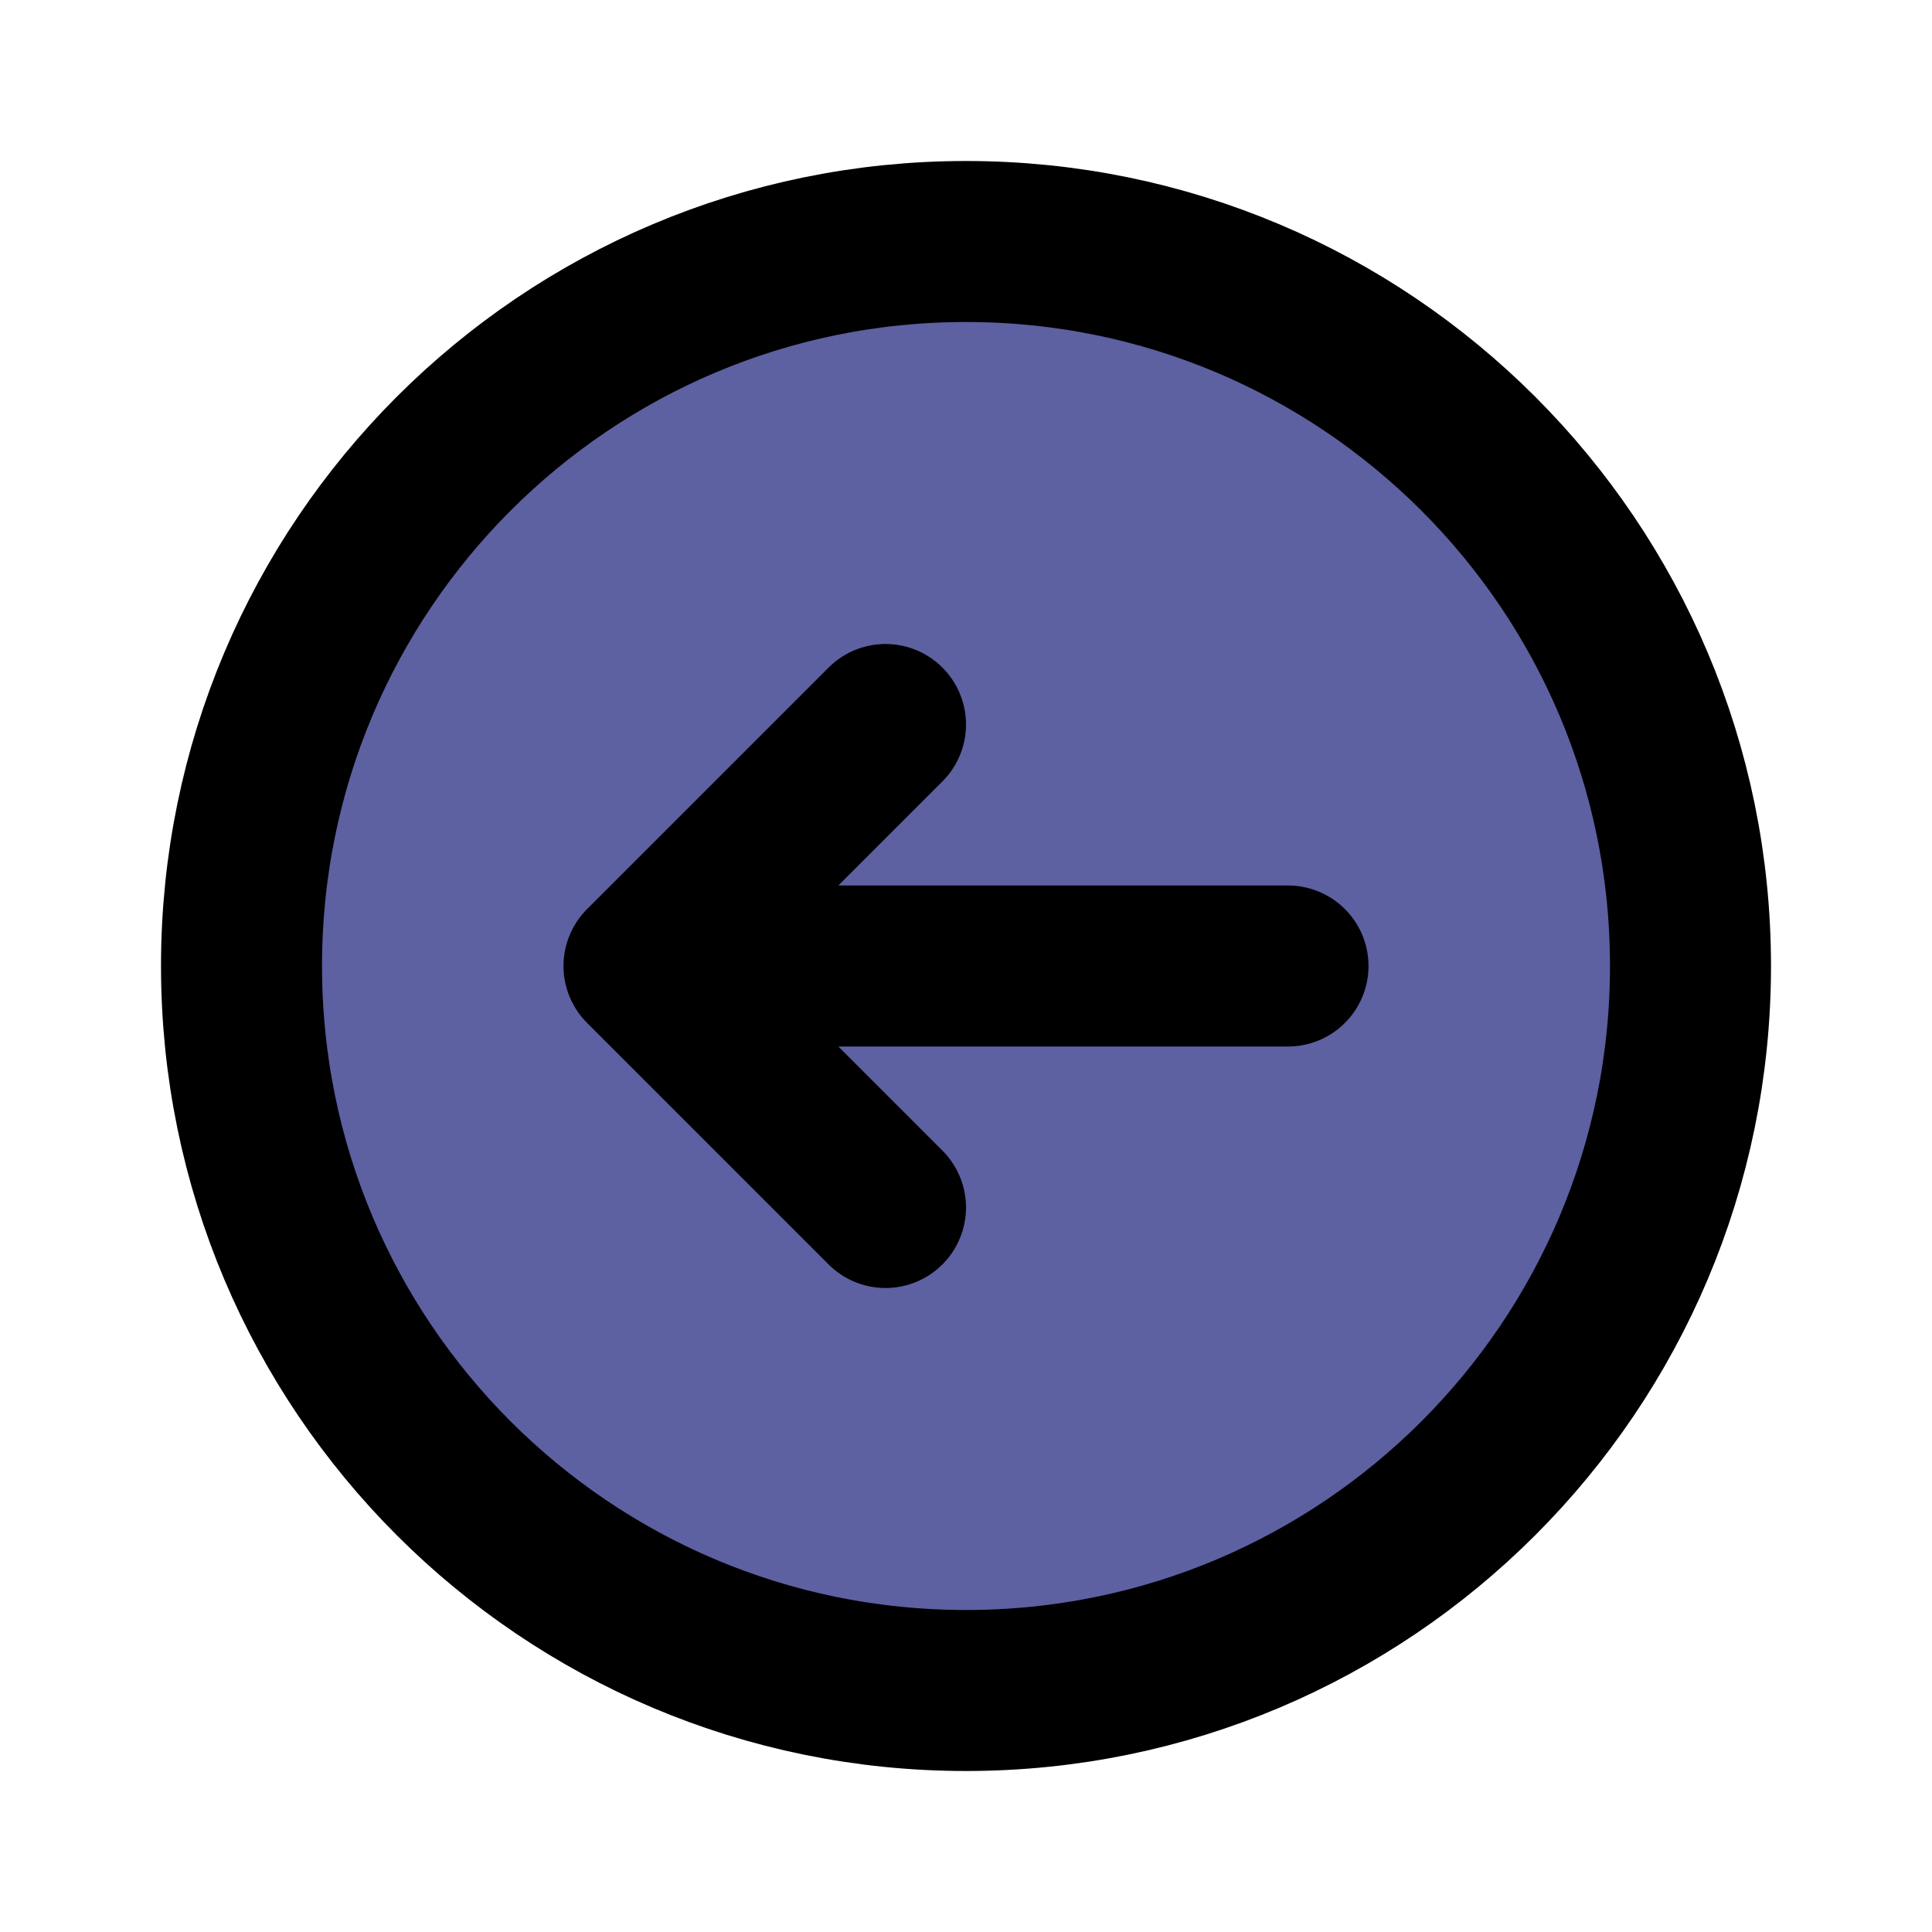
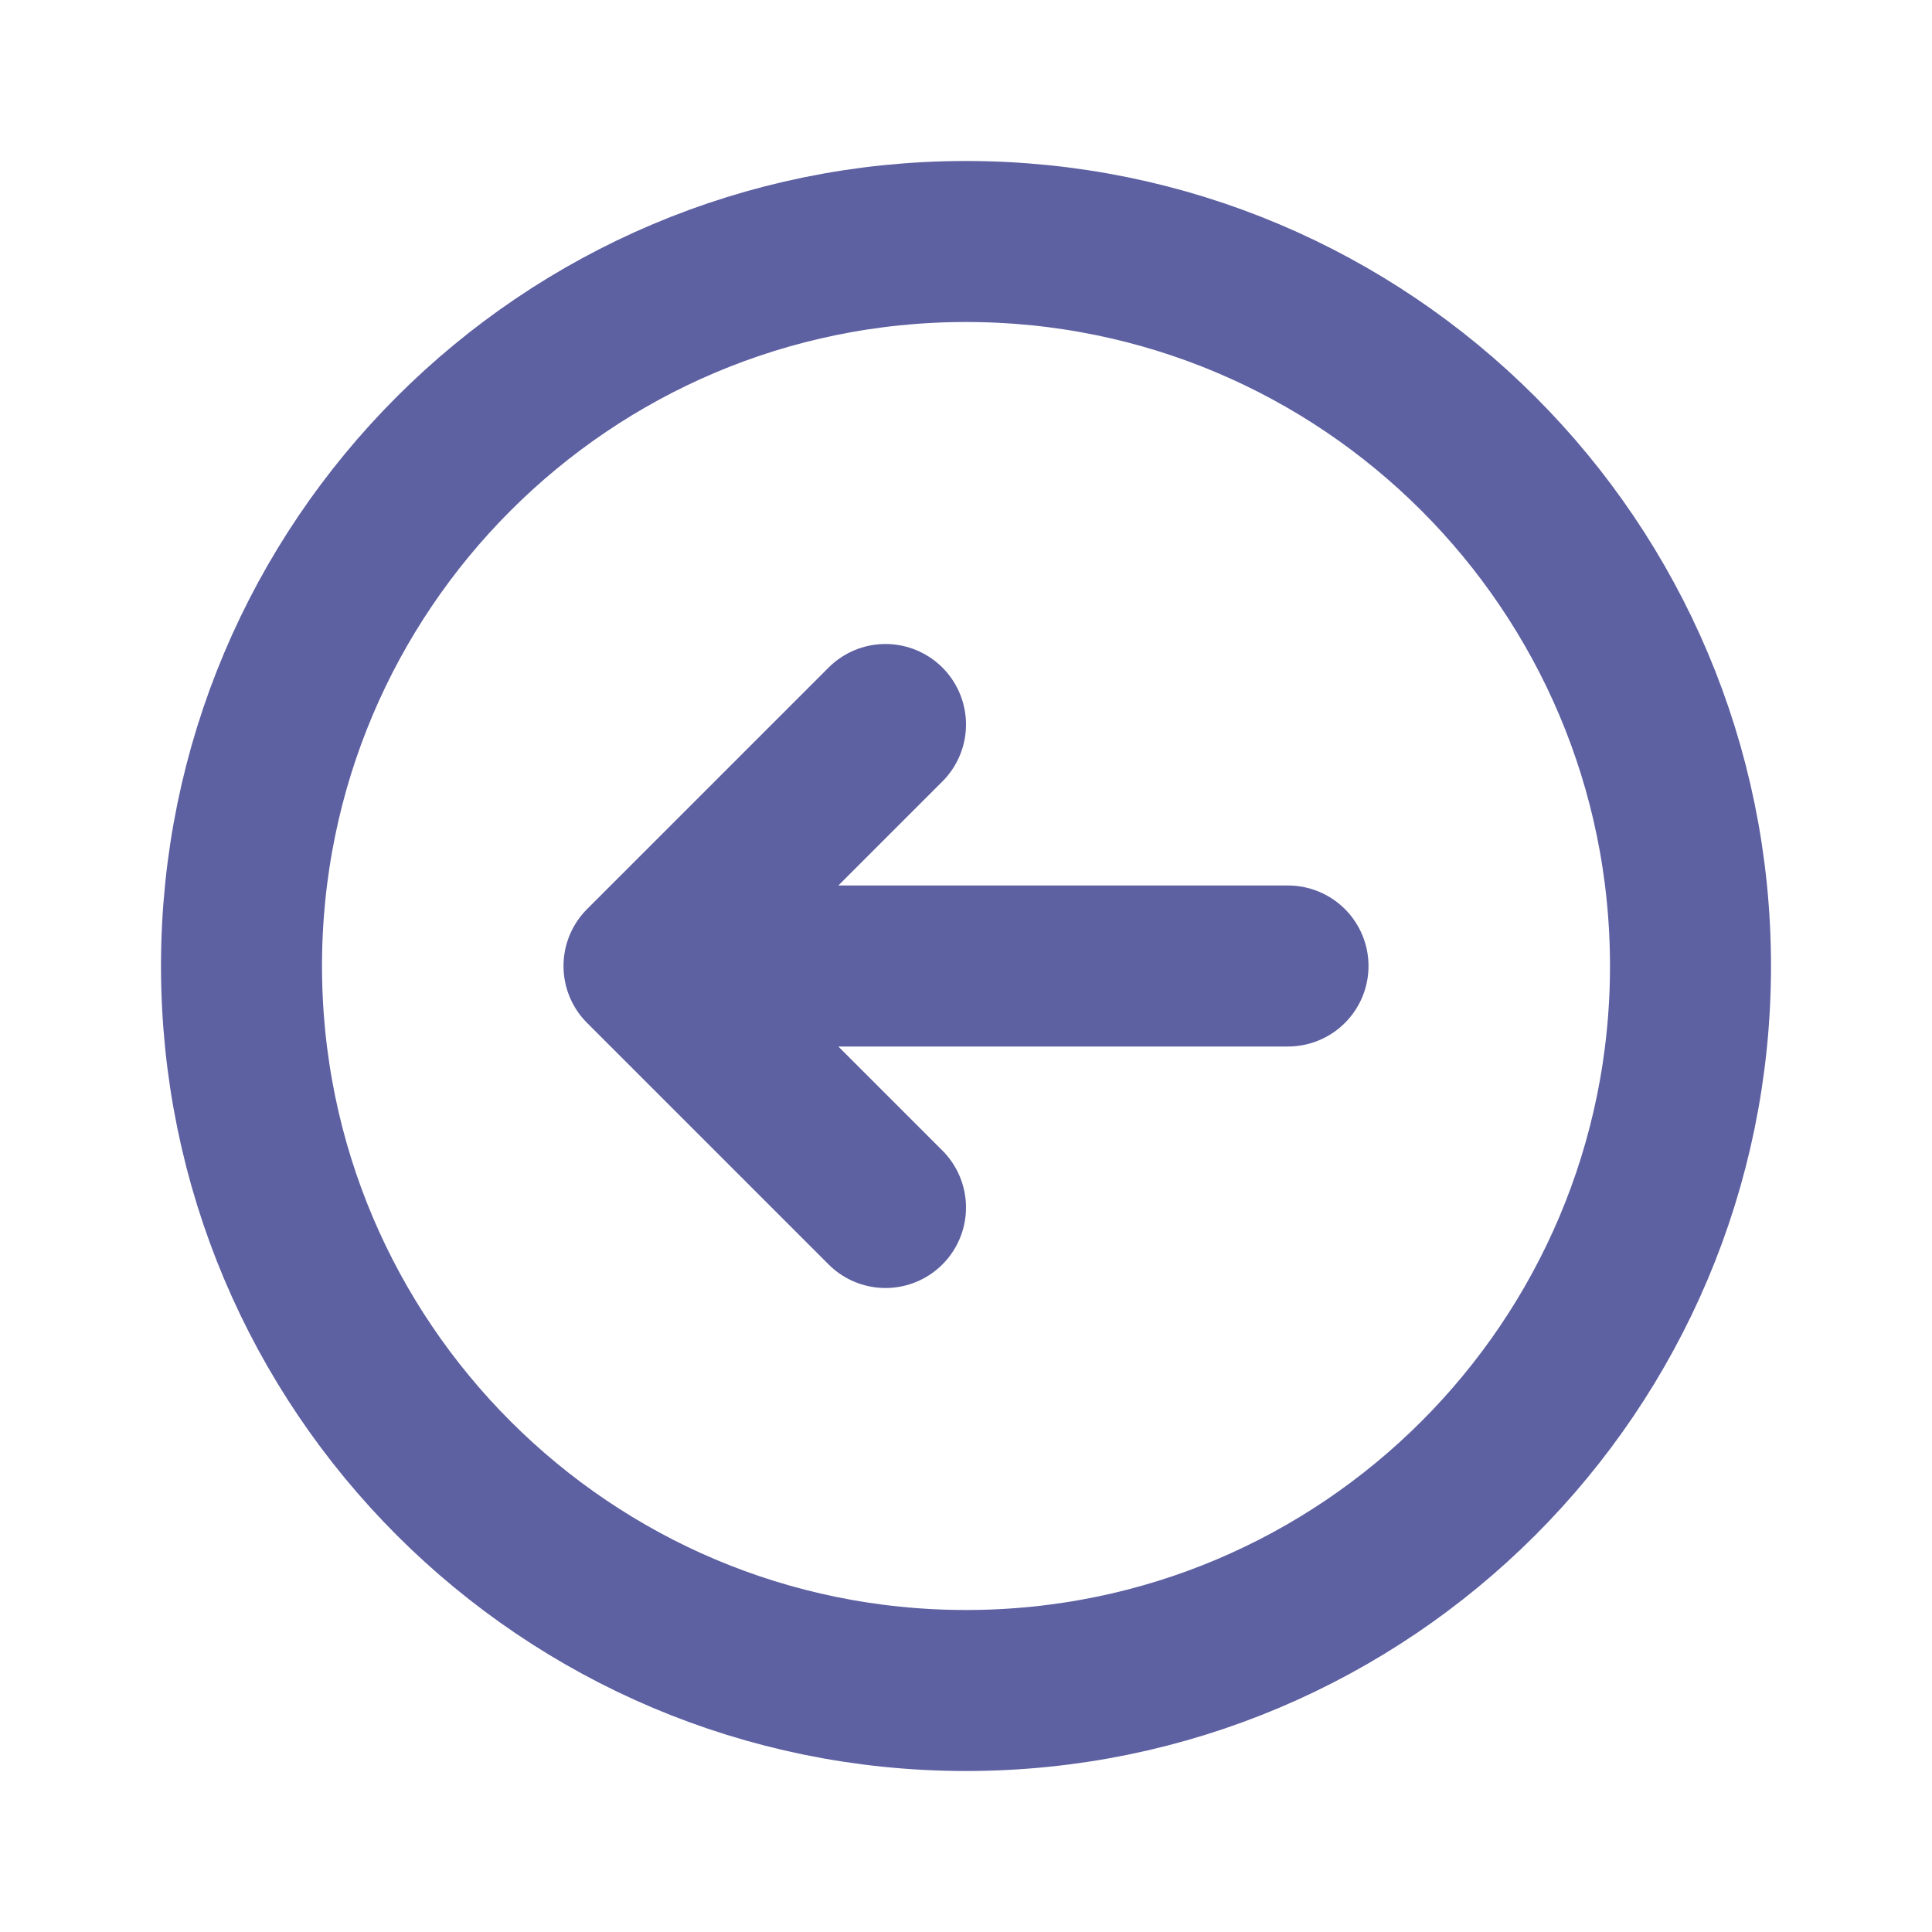
- <svg xmlns="http://www.w3.org/2000/svg" width="800px" height="800px" viewBox="0 0 24 24" fill="#5d60a1">
-   <path d="M11 9L8 12M8 12L11 15M8 12H16M21 12C21 16.971 16.971 21 12 21C7.029 21 3 16.971 3 12C3 7.029 7.029 3 12 3C16.971 3 21 7.029 21 12Z" stroke="#000000" stroke-width="2" stroke-linecap="round" stroke-linejoin="round" />
+ <svg xmlns="http://www.w3.org/2000/svg" width="800px" height="800px" viewBox="0 0 24 24" fill="none">
+   <path stroke="#5d60a1" stroke-width="2" stroke-linecap="round" stroke-linejoin="round" d="M11 9L8 12M8 12L11 15M8 12H16M21 12C21 16.971 16.971 21 12 21C7.029 21 3 16.971 3 12C3 7.029 7.029 3 12 3C16.971 3 21 7.029 21 12Z" />
</svg>
